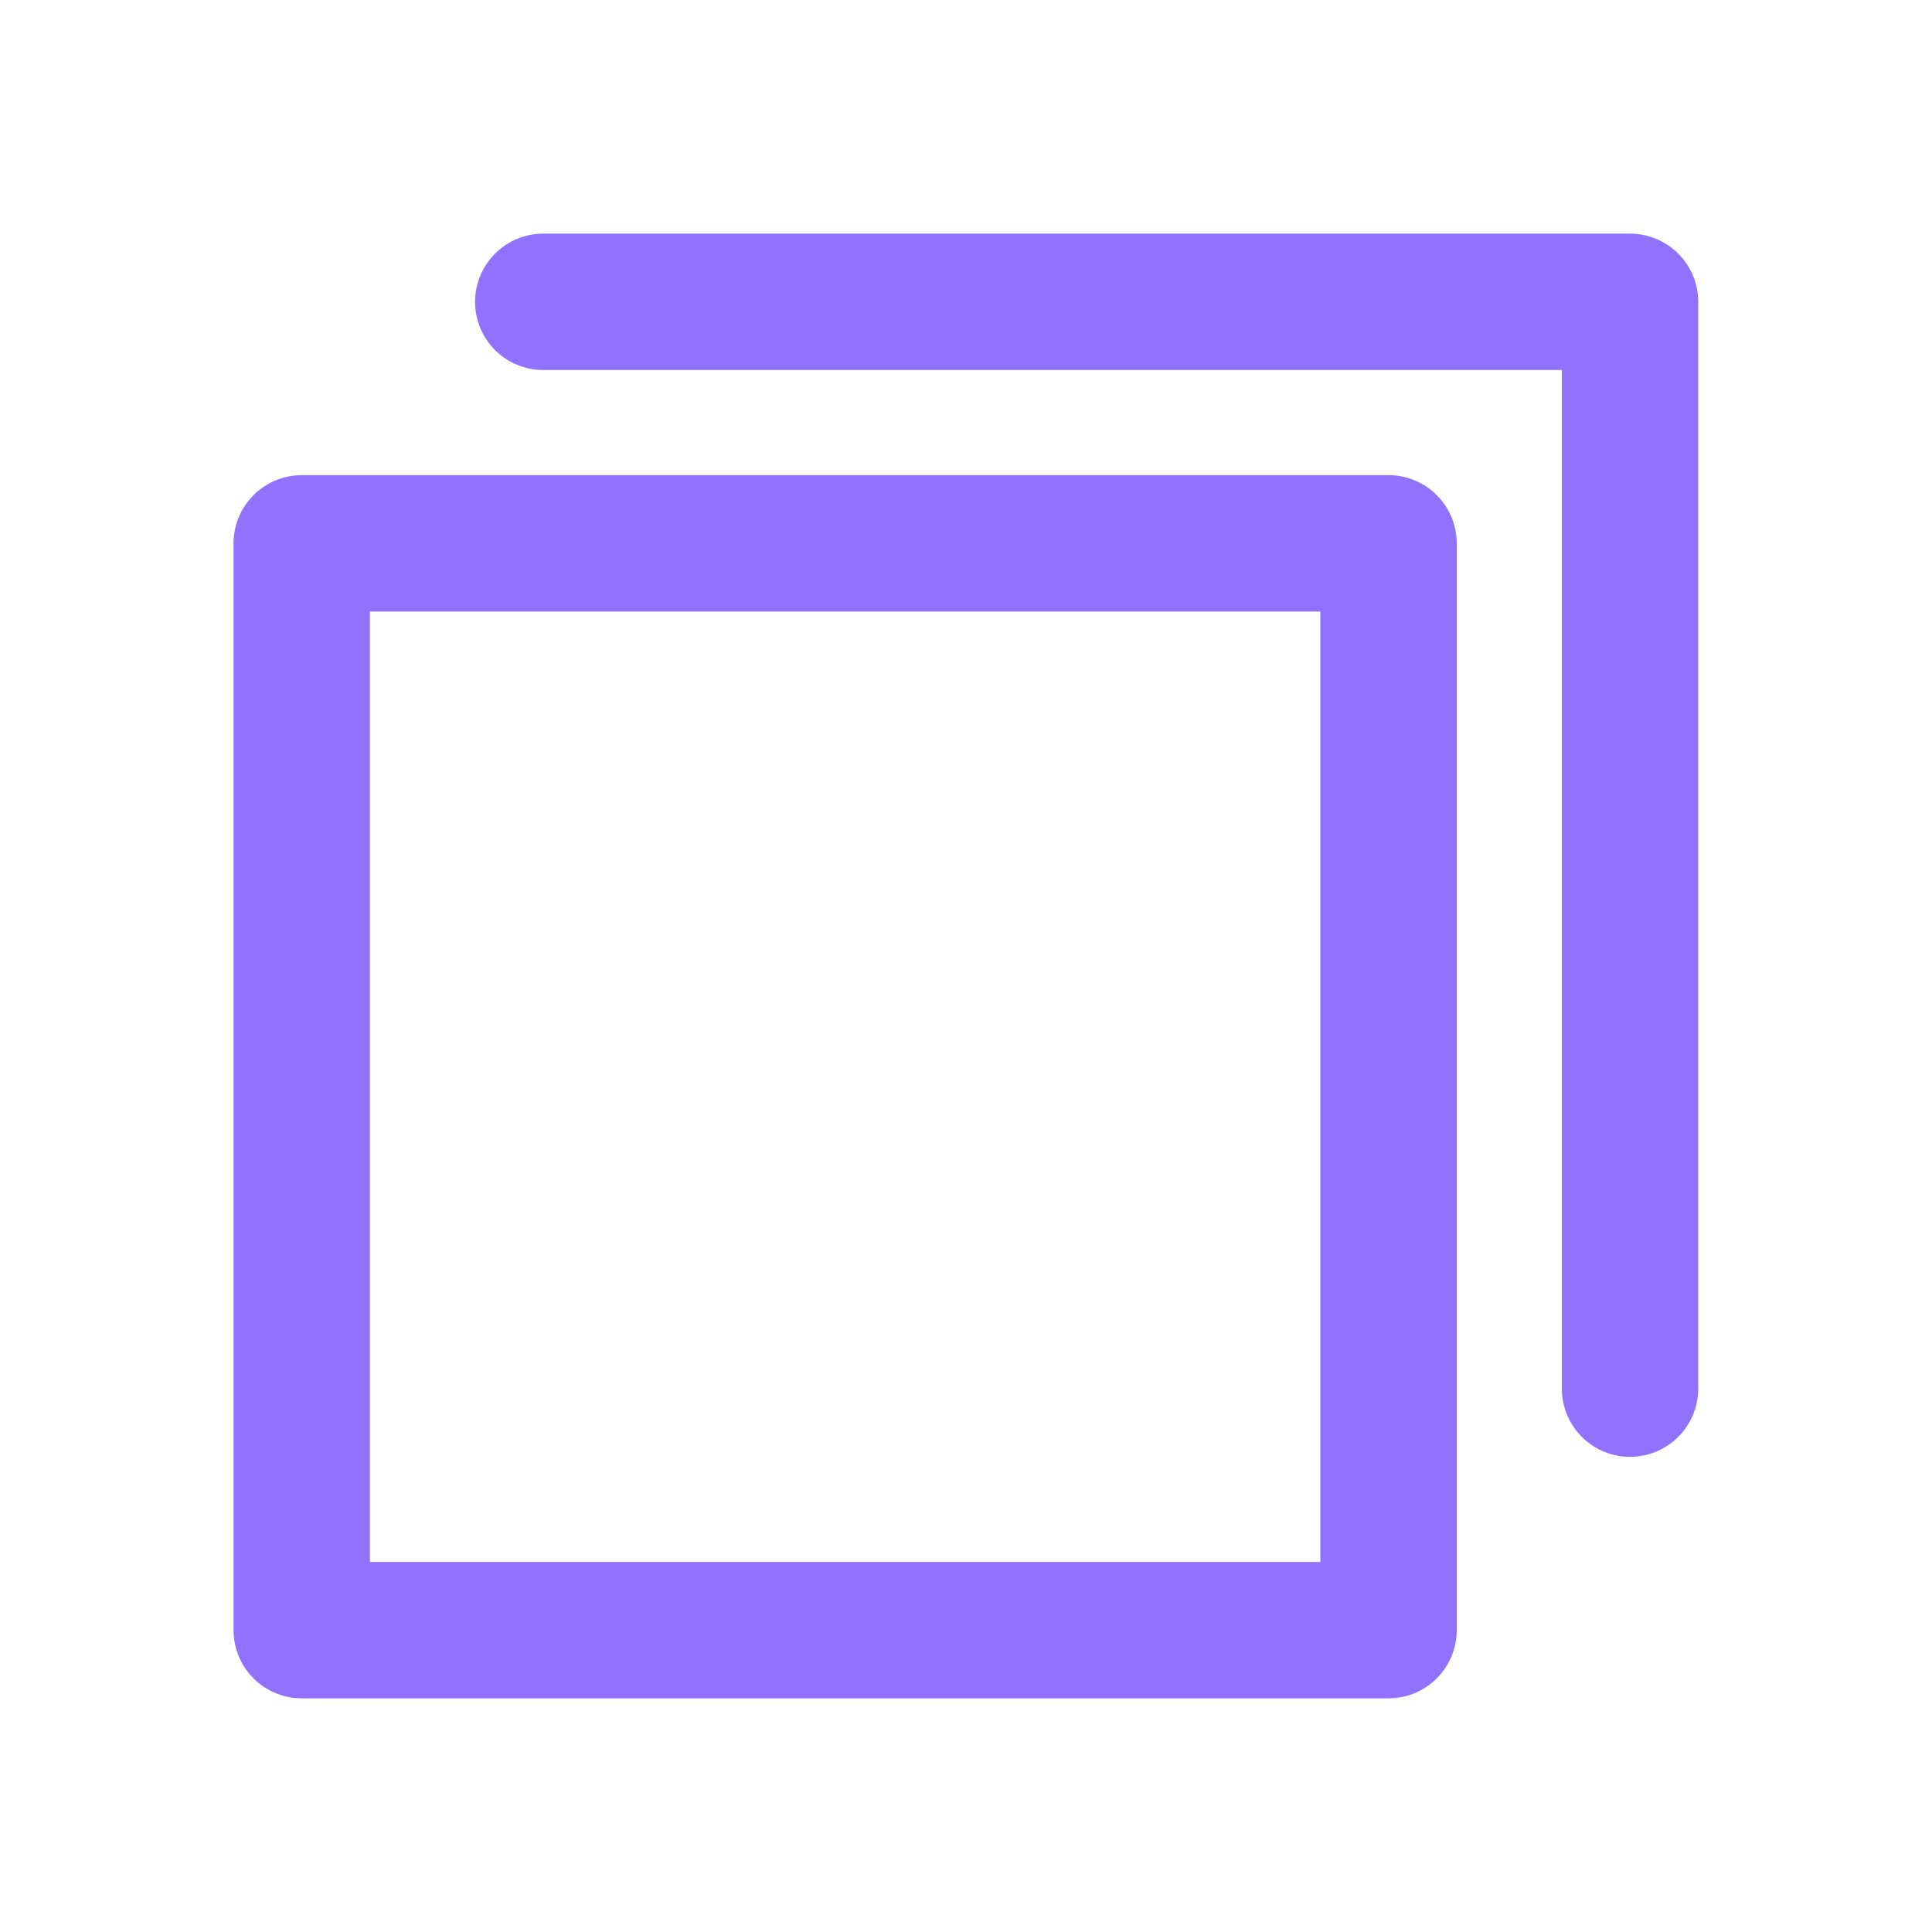
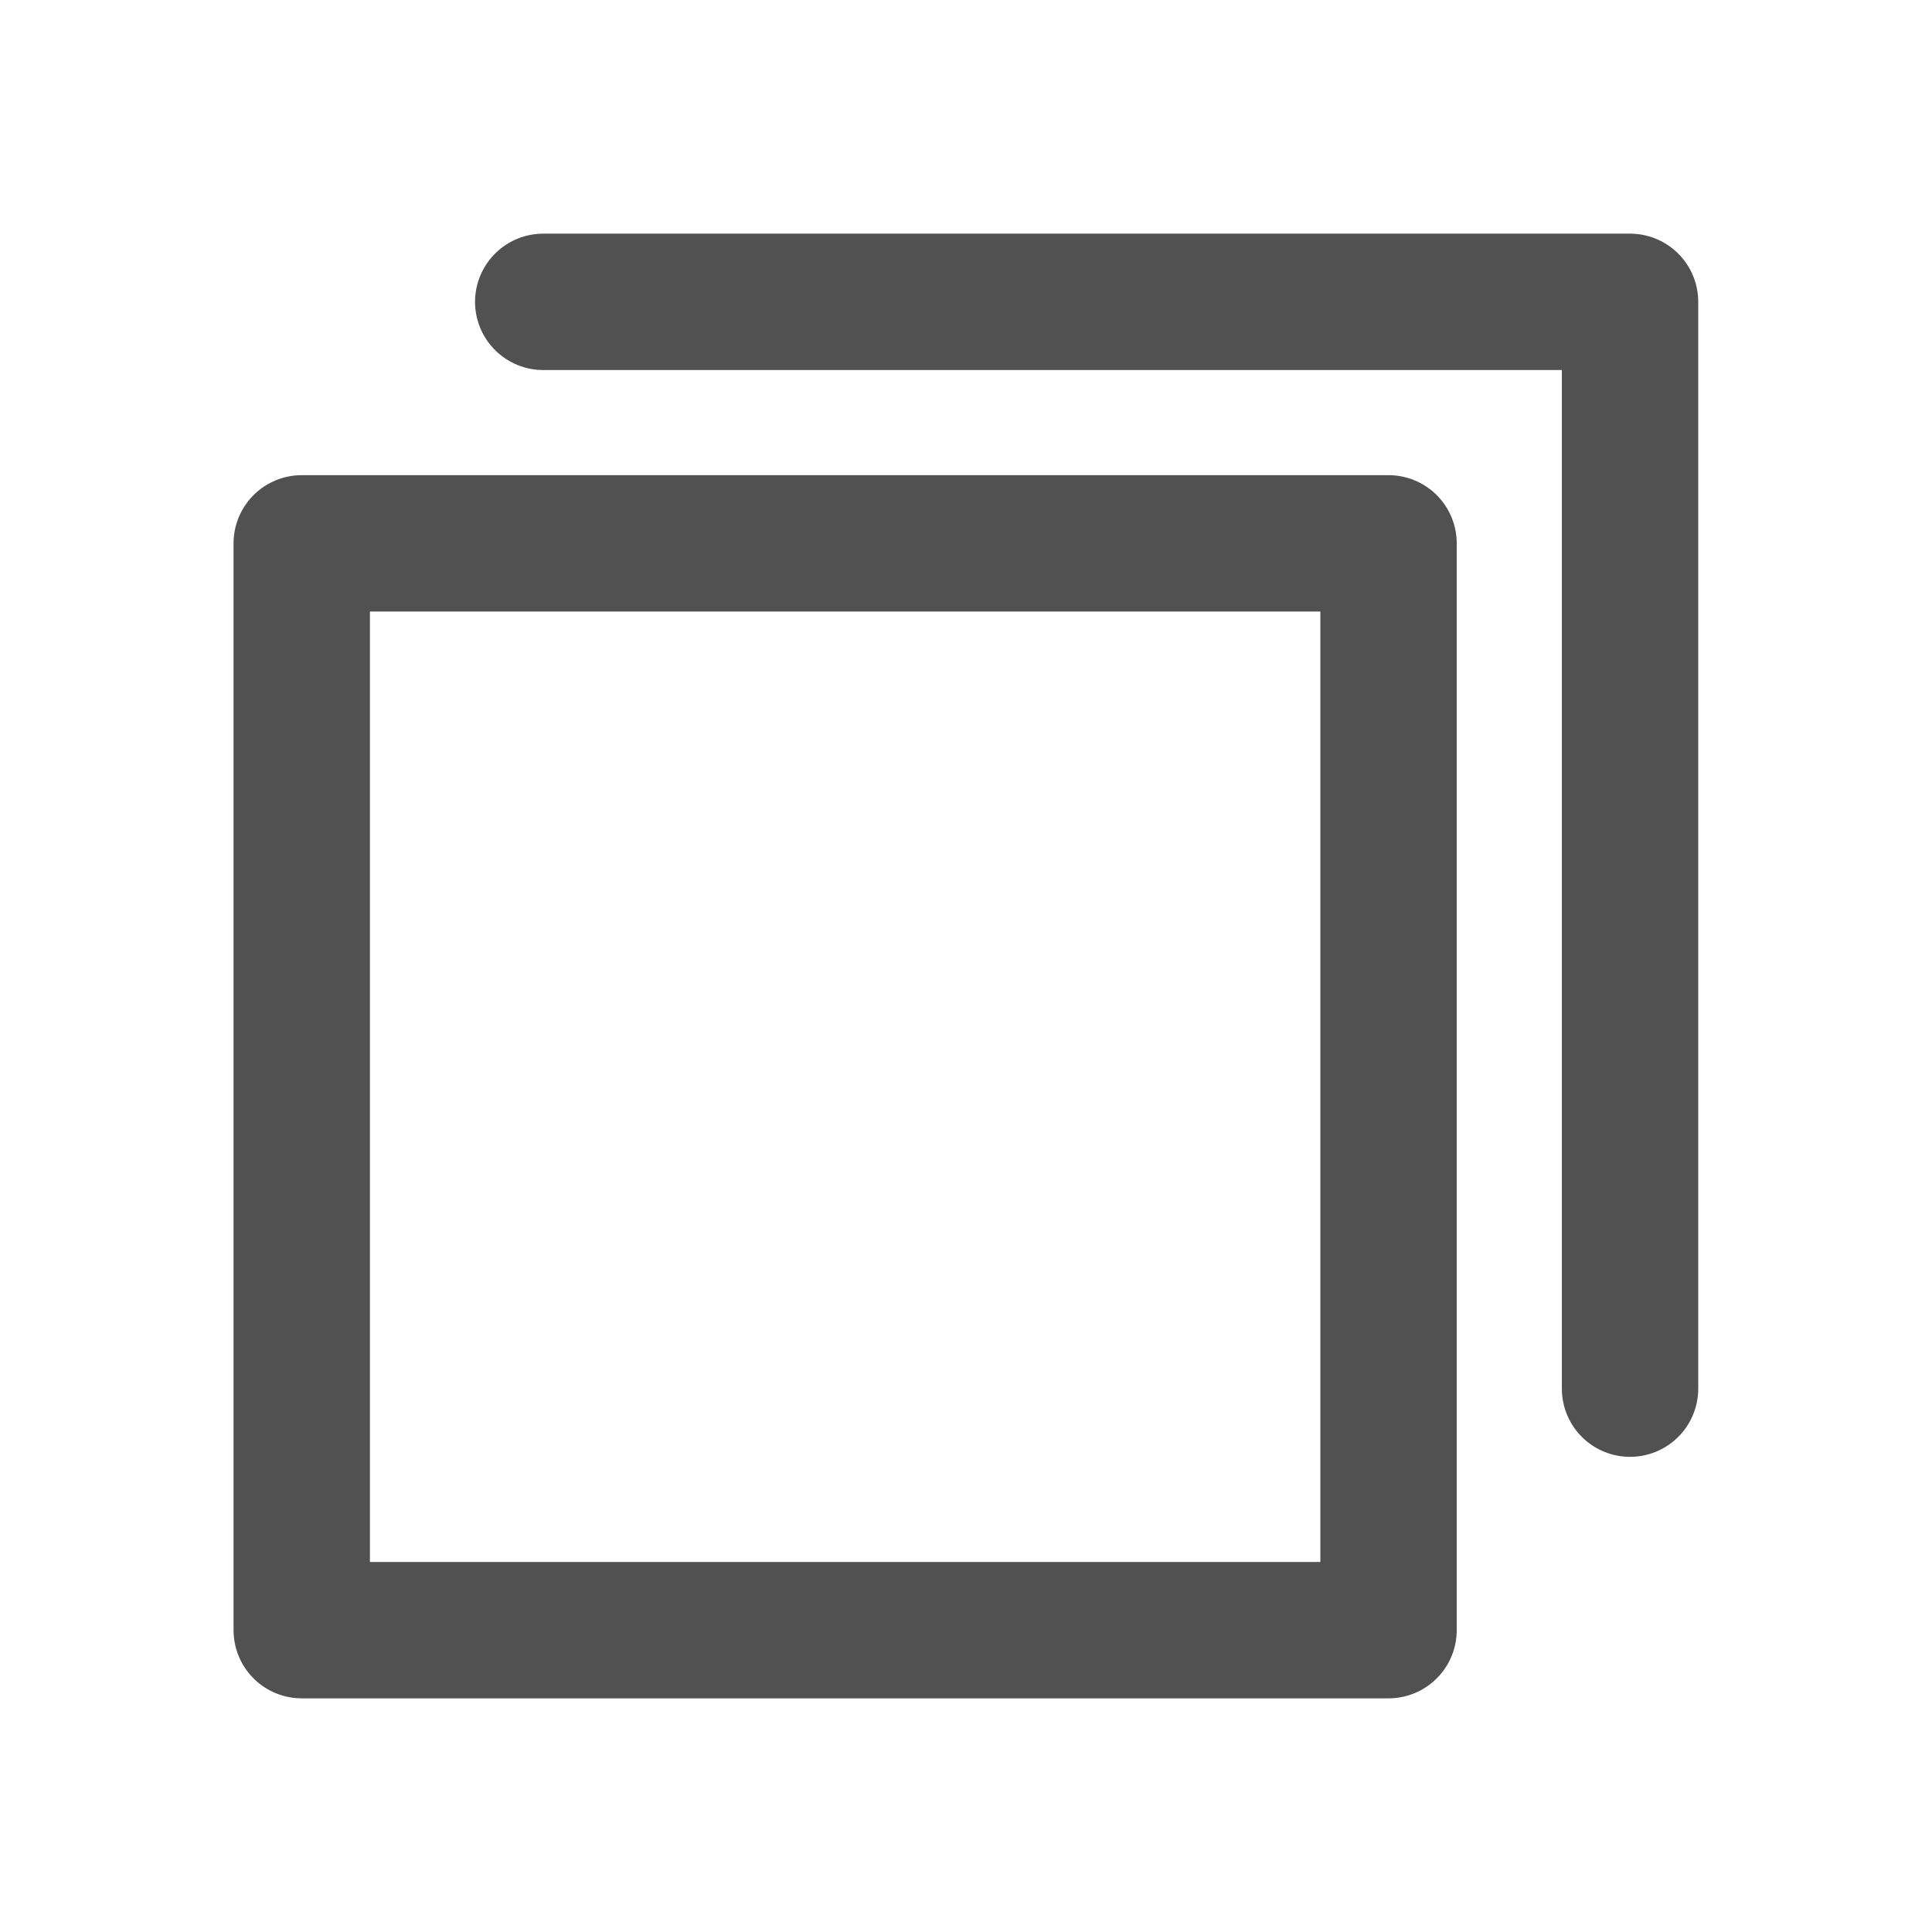
<svg xmlns="http://www.w3.org/2000/svg" width="17" height="17" viewBox="0 0 17 17" fill="none">
-   <path d="M14.343 12.219V2.656H4.78" stroke="#9072FF" stroke-width="1.2" stroke-linecap="round" stroke-linejoin="round" />
-   <path d="M12.218 4.781H2.655V14.344H12.218V4.781Z" stroke="#9072FF" stroke-width="1.2" stroke-linecap="round" stroke-linejoin="round" />
+   <path d="M14.343 12.219V2.656H4.78" stroke="#515151" stroke-width="1.2" stroke-linecap="round" stroke-linejoin="round" />
+   <path d="M12.218 4.781H2.655V14.344H12.218V4.781Z" stroke="#515151" stroke-width="1.2" stroke-linecap="round" stroke-linejoin="round" />
</svg>
